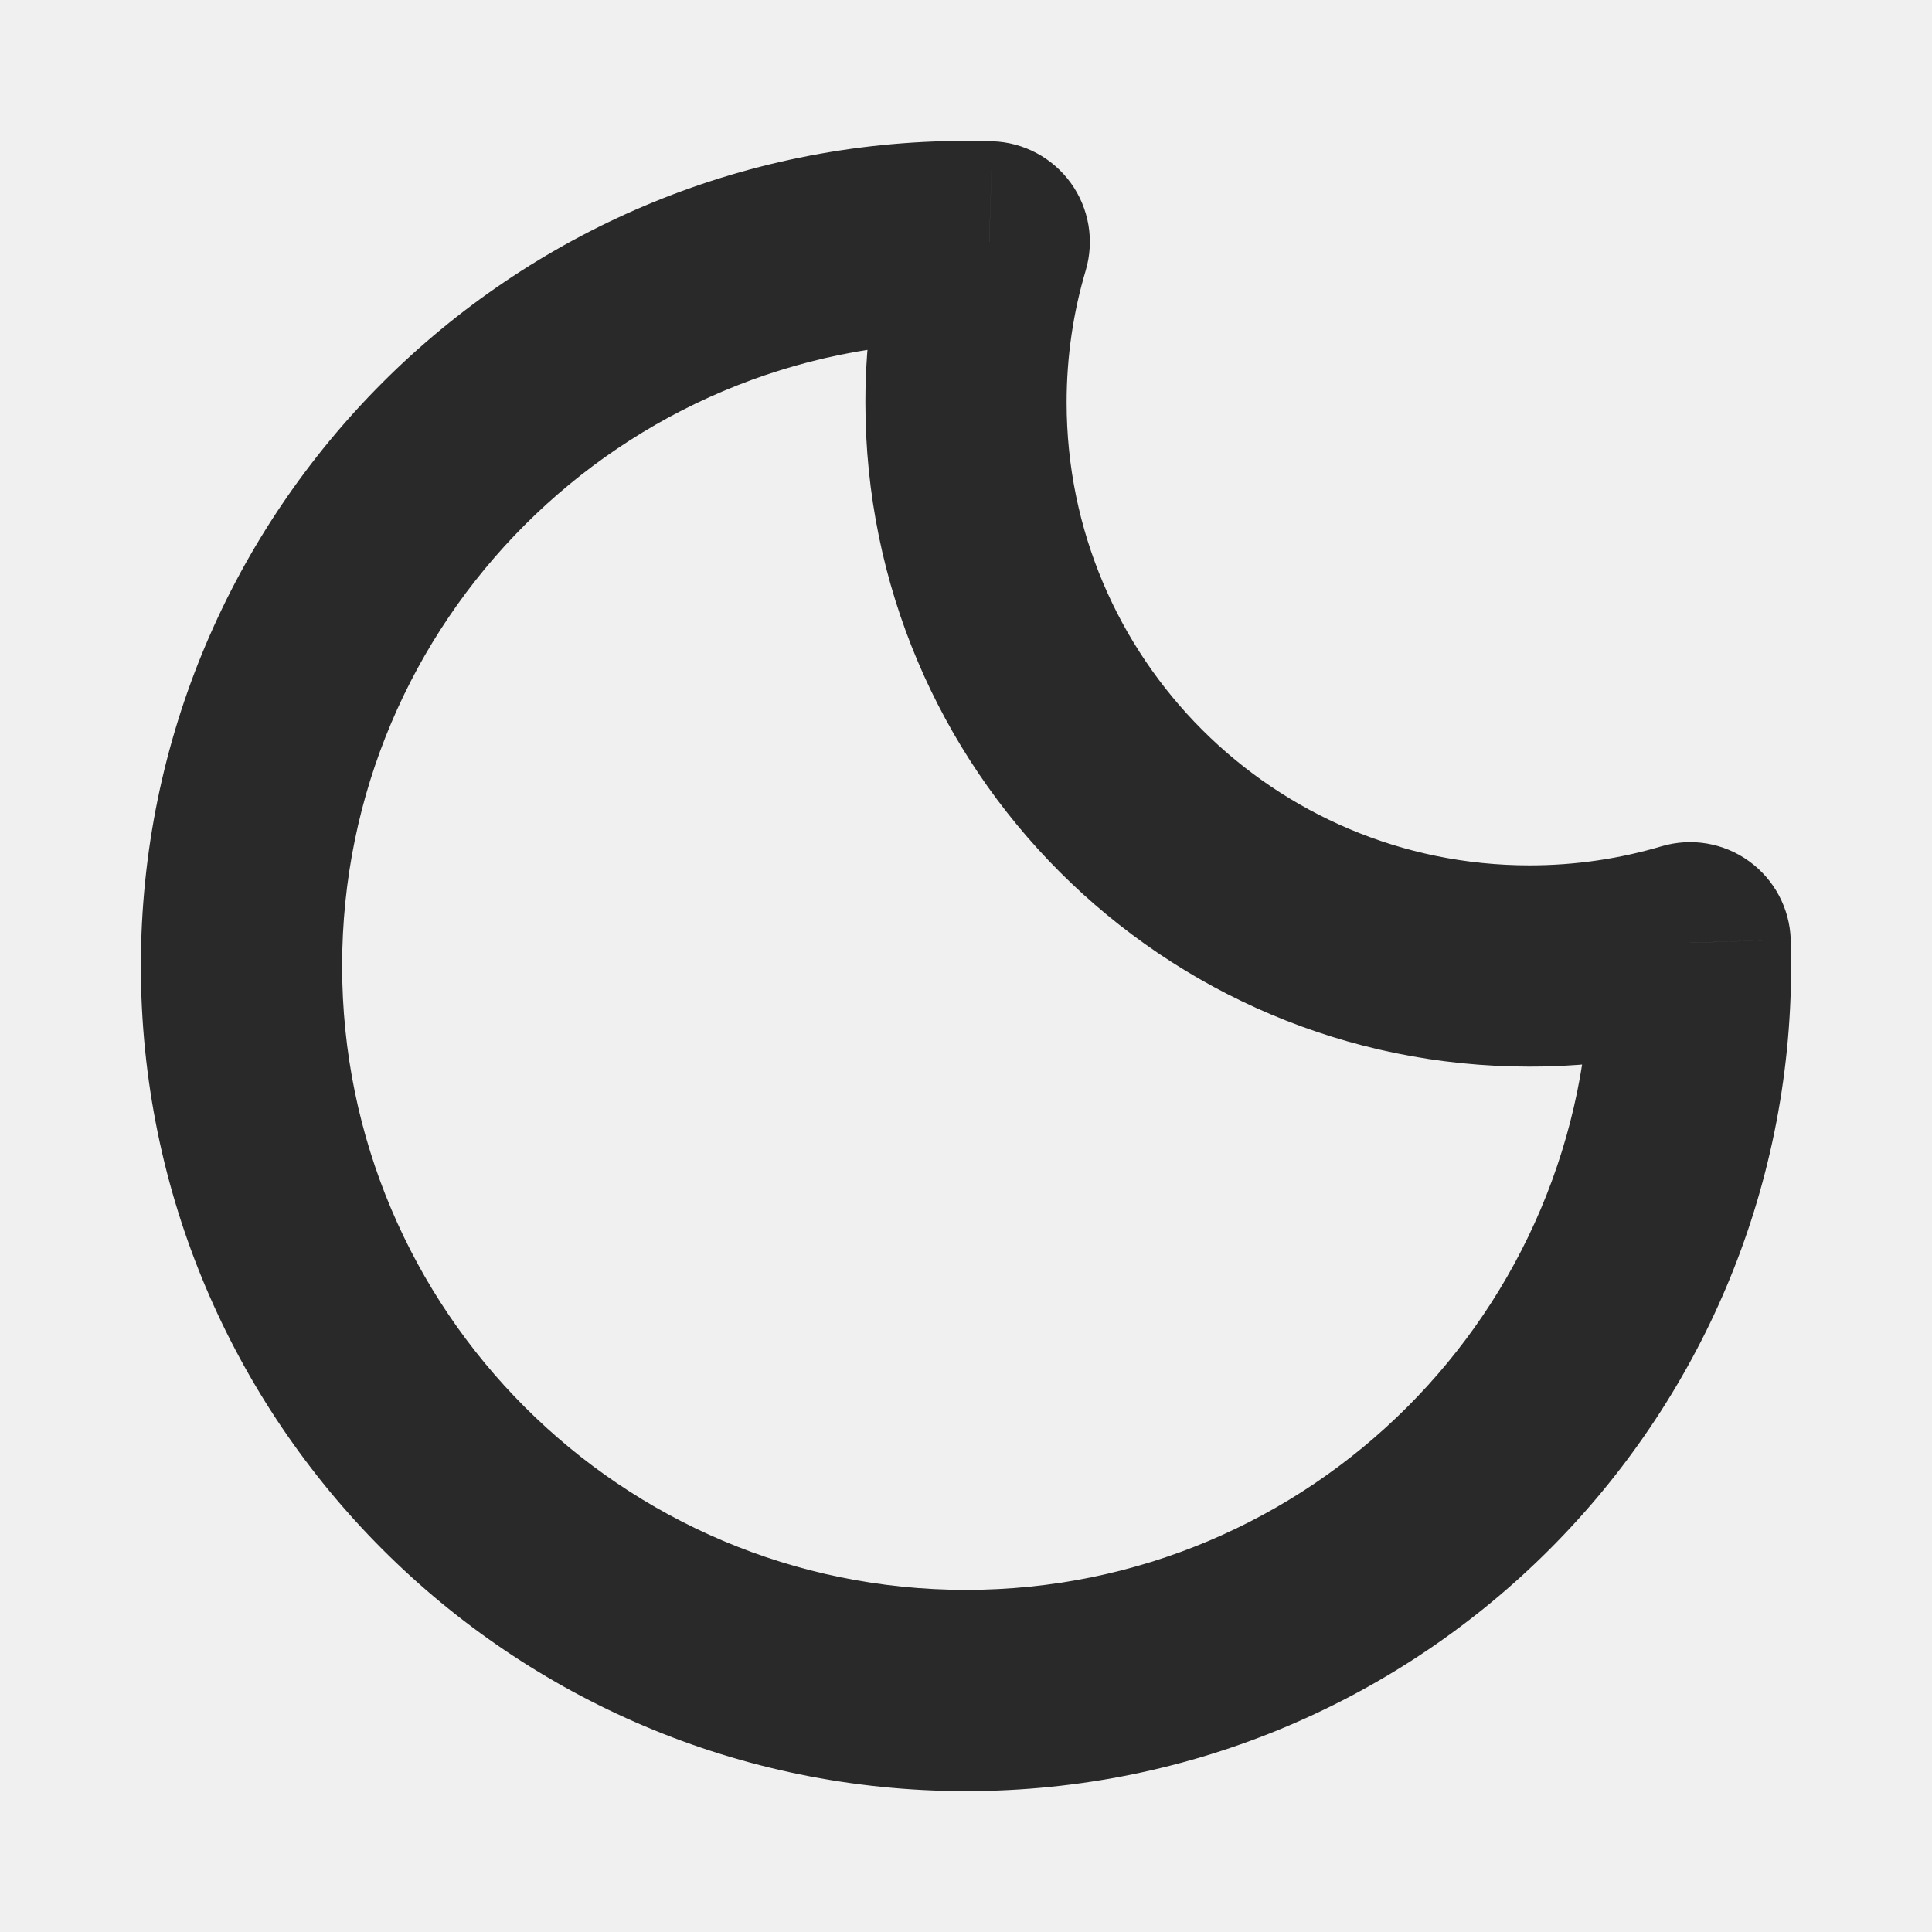
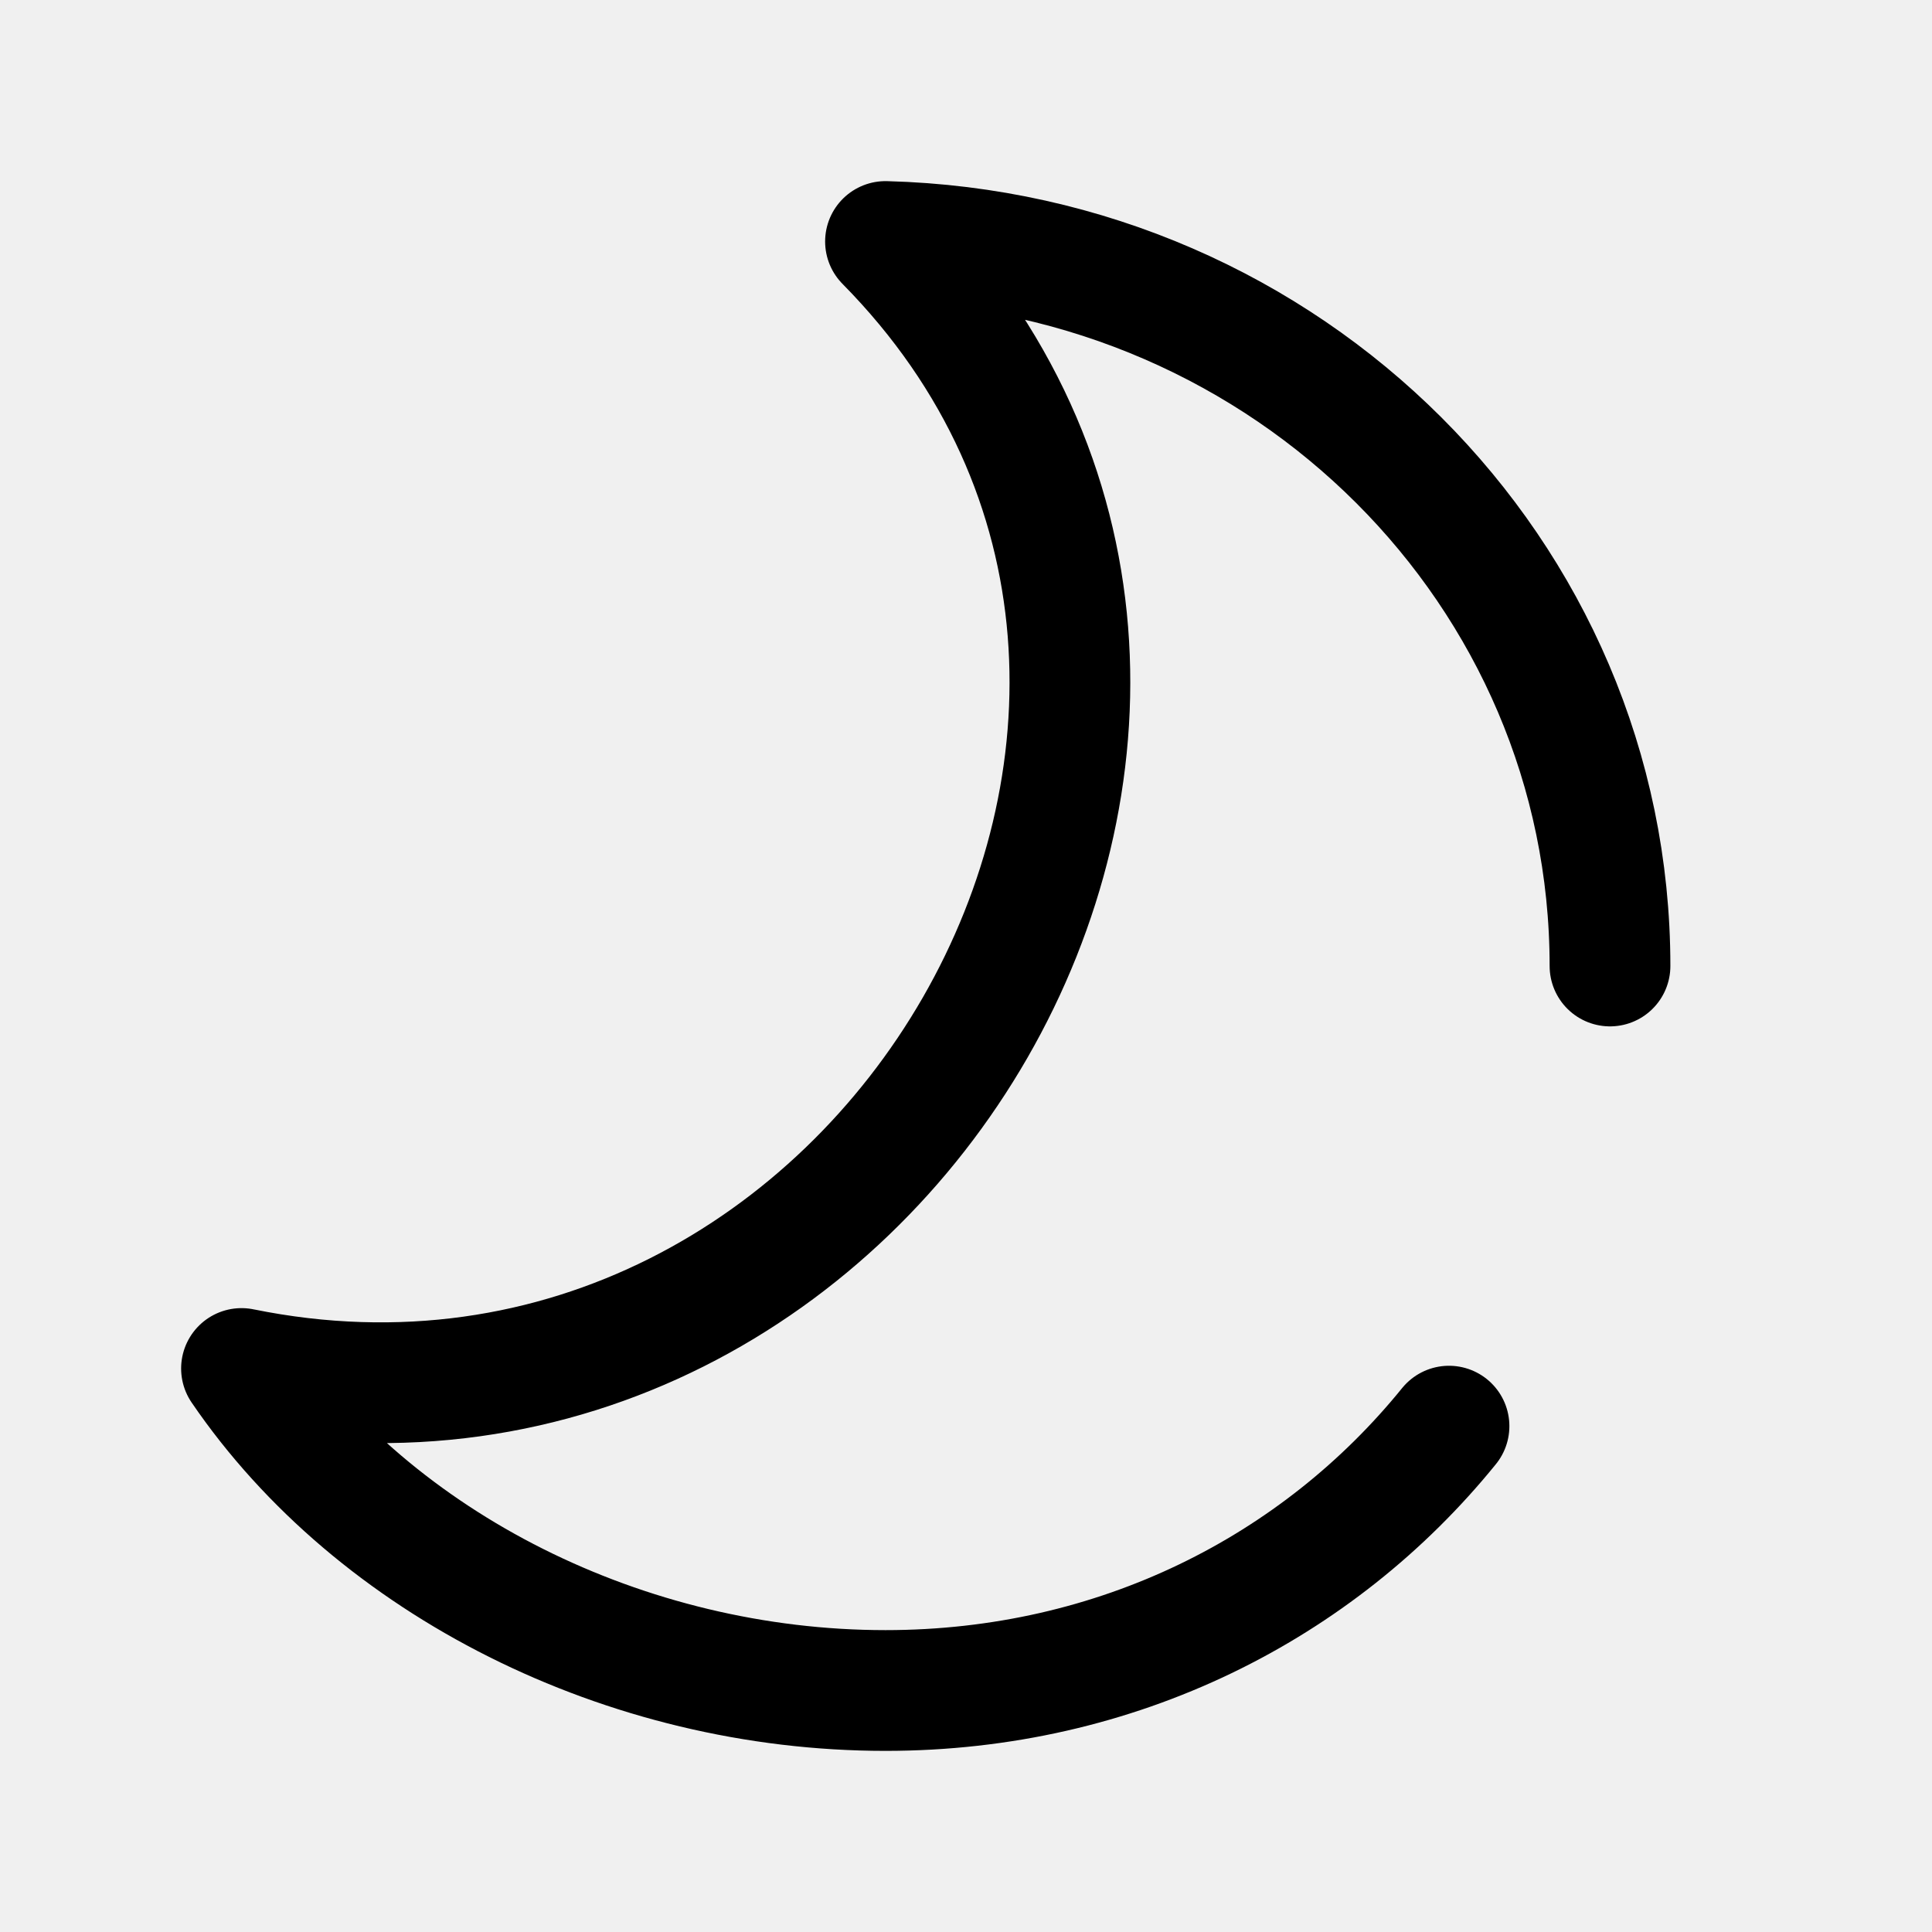
<svg xmlns="http://www.w3.org/2000/svg" width="30px" height="30px" viewBox="0 0 24 24" fill="none">
-   <g clip-path="url(#clip0_429_11017)">
-     <path d="M20.995 11.711L22.245 11.672C22.233 11.285 22.041 10.925 21.727 10.698C21.413 10.471 21.011 10.403 20.64 10.513L20.995 11.711ZM12.289 3.005L13.487 3.36C13.597 2.989 13.529 2.587 13.302 2.273C13.075 1.959 12.715 1.767 12.328 1.755L12.289 3.005ZM20.64 10.513C20.122 10.667 19.572 10.75 19 10.75V13.25C19.815 13.25 20.605 13.131 21.351 12.91L20.64 10.513ZM19 10.75C15.824 10.75 13.25 8.176 13.25 5H10.75C10.75 9.556 14.444 13.25 19 13.25V10.75ZM13.25 5C13.25 4.428 13.333 3.878 13.487 3.36L11.09 2.649C10.869 3.395 10.75 4.185 10.75 5H13.25ZM12 4.25C12.083 4.25 12.166 4.251 12.249 4.254L12.328 1.755C12.219 1.752 12.11 1.75 12 1.75V4.25ZM4.25 12C4.25 7.72 7.72 4.25 12 4.25V1.75C6.339 1.75 1.75 6.339 1.75 12H4.25ZM12 19.75C7.72 19.75 4.25 16.28 4.25 12H1.75C1.75 17.661 6.339 22.25 12 22.25V19.75ZM19.75 12C19.75 16.28 16.28 19.75 12 19.75V22.25C17.661 22.25 22.25 17.661 22.25 12H19.75ZM19.746 11.751C19.749 11.834 19.75 11.917 19.75 12H22.25C22.25 11.89 22.248 11.781 22.245 11.672L19.746 11.751Z" fill="#292929" />
-   </g>
-   <defs>
-     <clipPath id="clip0_429_11017">
-       <rect width="24" height="24" fill="white" />
-     </clipPath>
-   </defs>
+   <path d="M20 12C20 7.111 16.001 3.131 11 3C16.683 8.758 10.952 18.618 3 17C4.659 19.432 7.771 21 11 21C13.884 21 16.375 19.721 18 17.716" stroke="#000000" stroke-width="1.5" stroke-linecap="round" stroke-linejoin="round" />
</svg>
